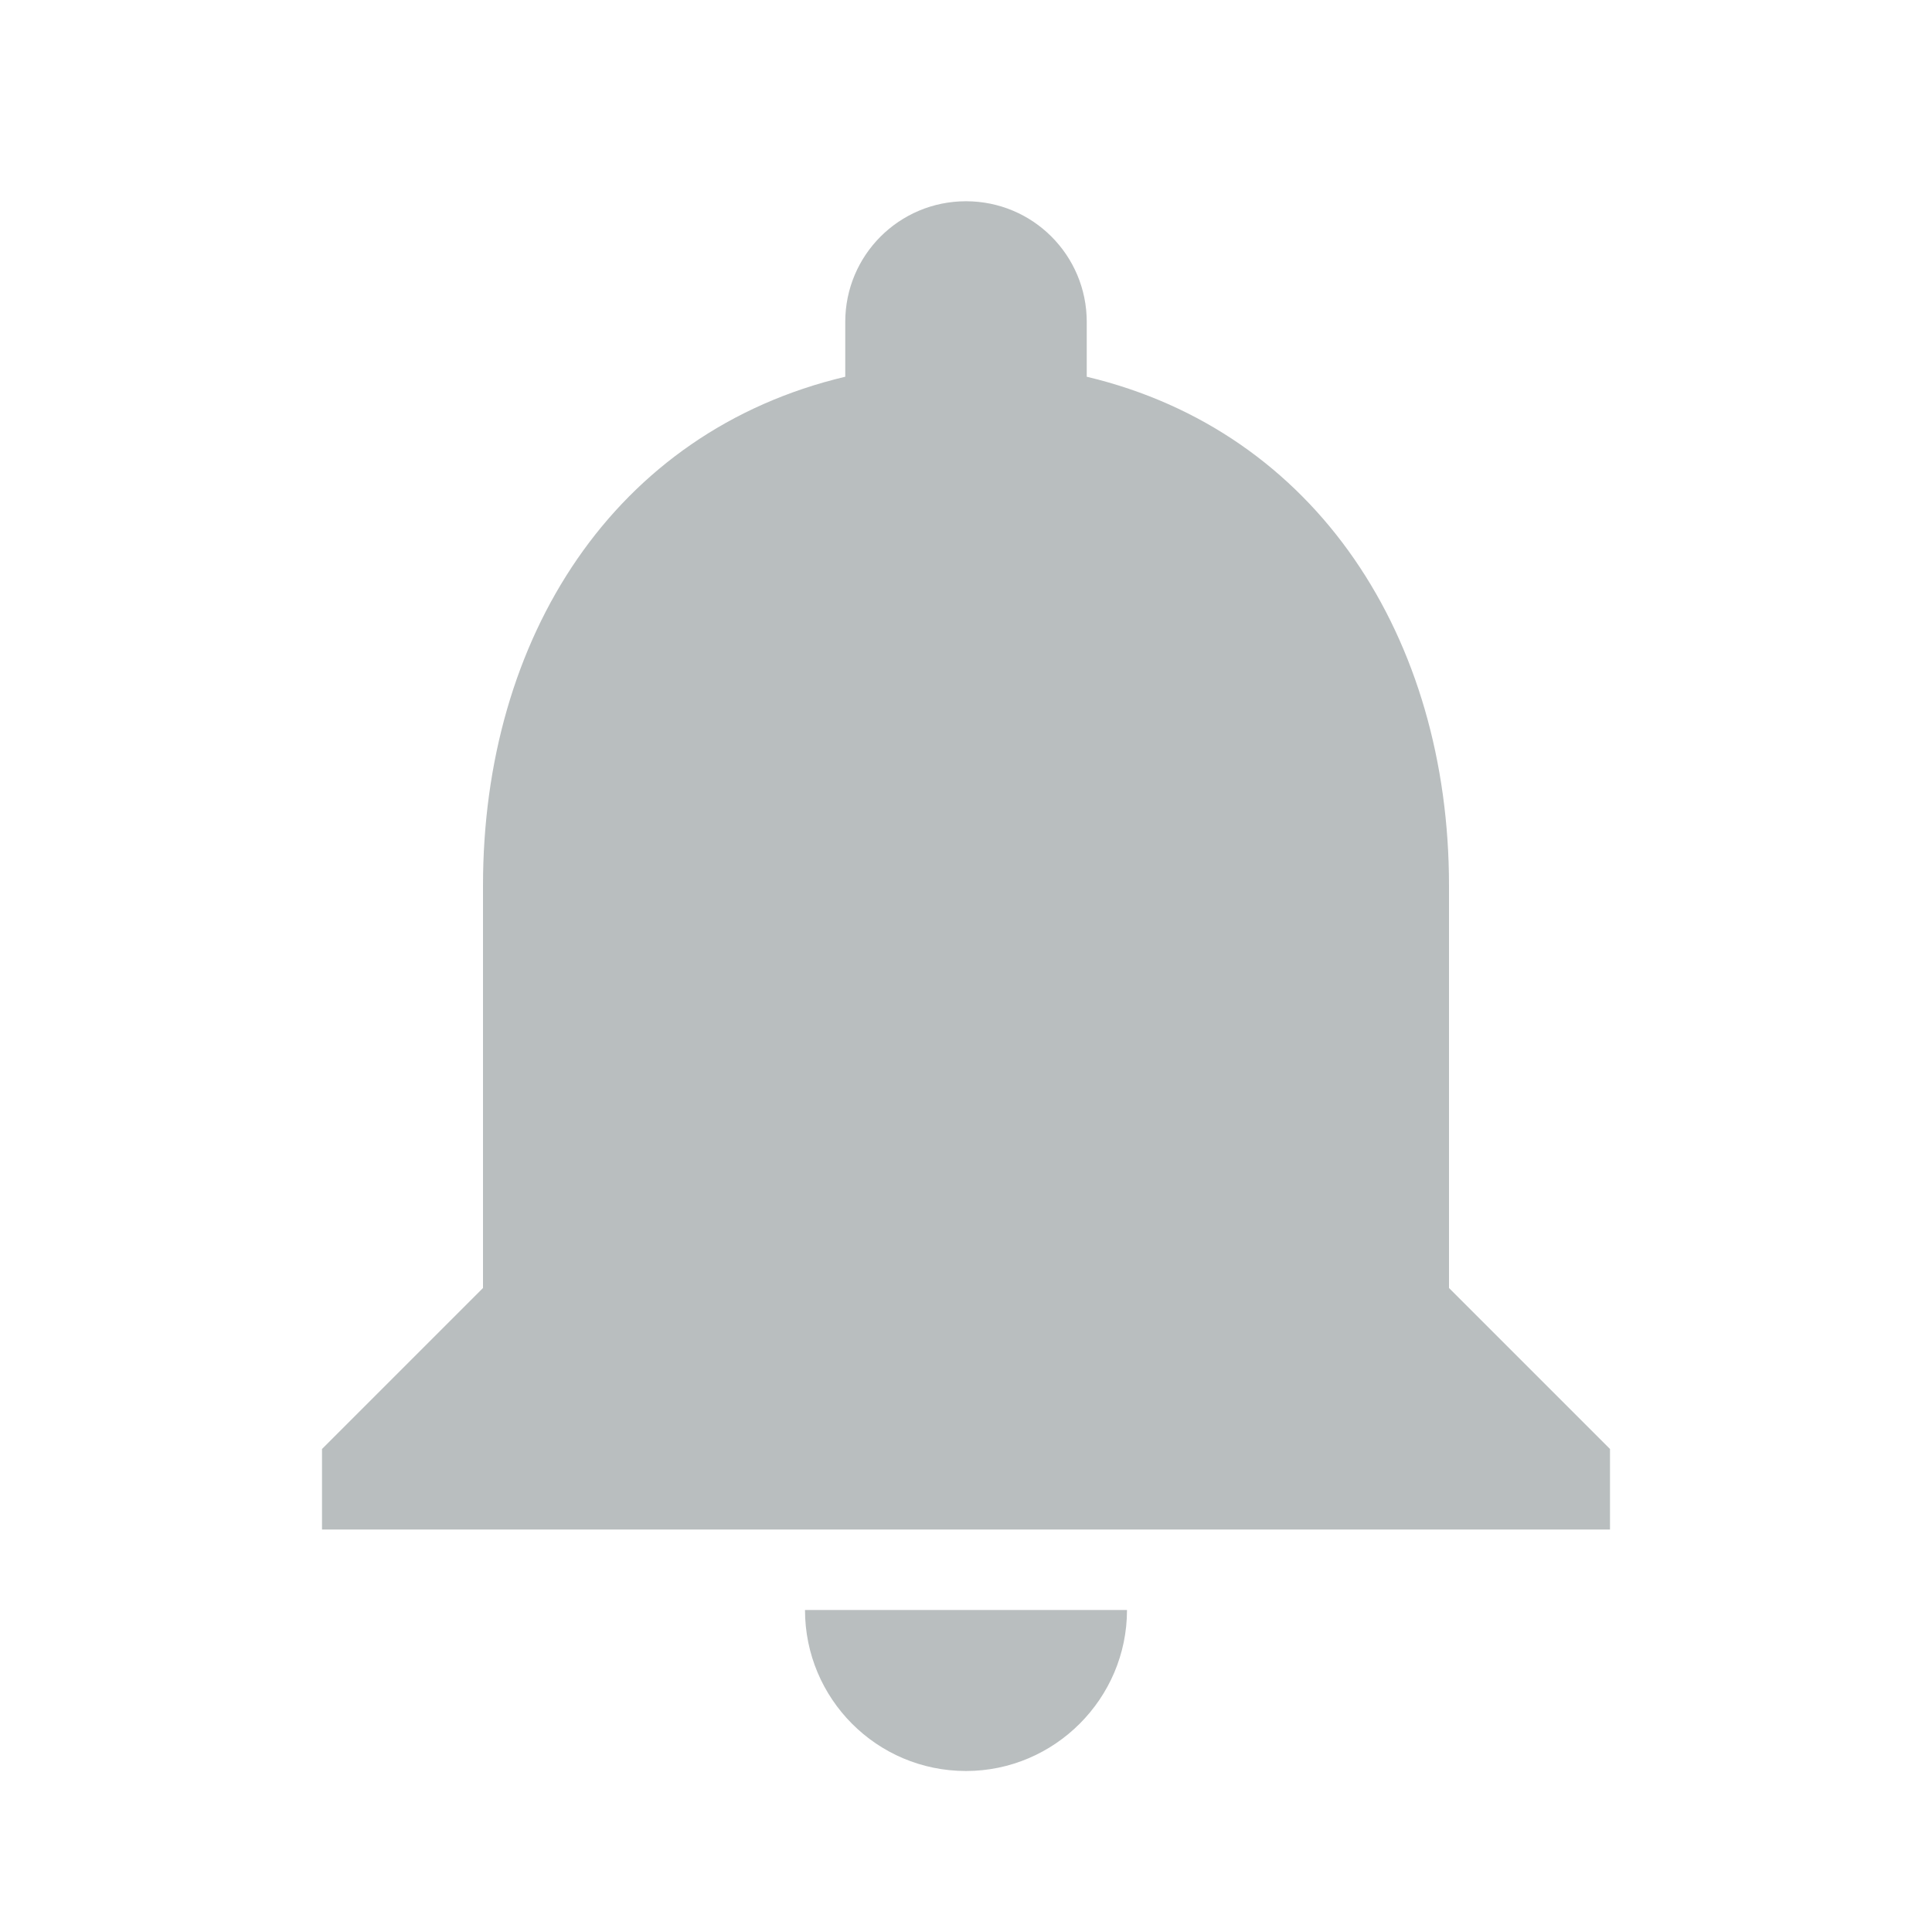
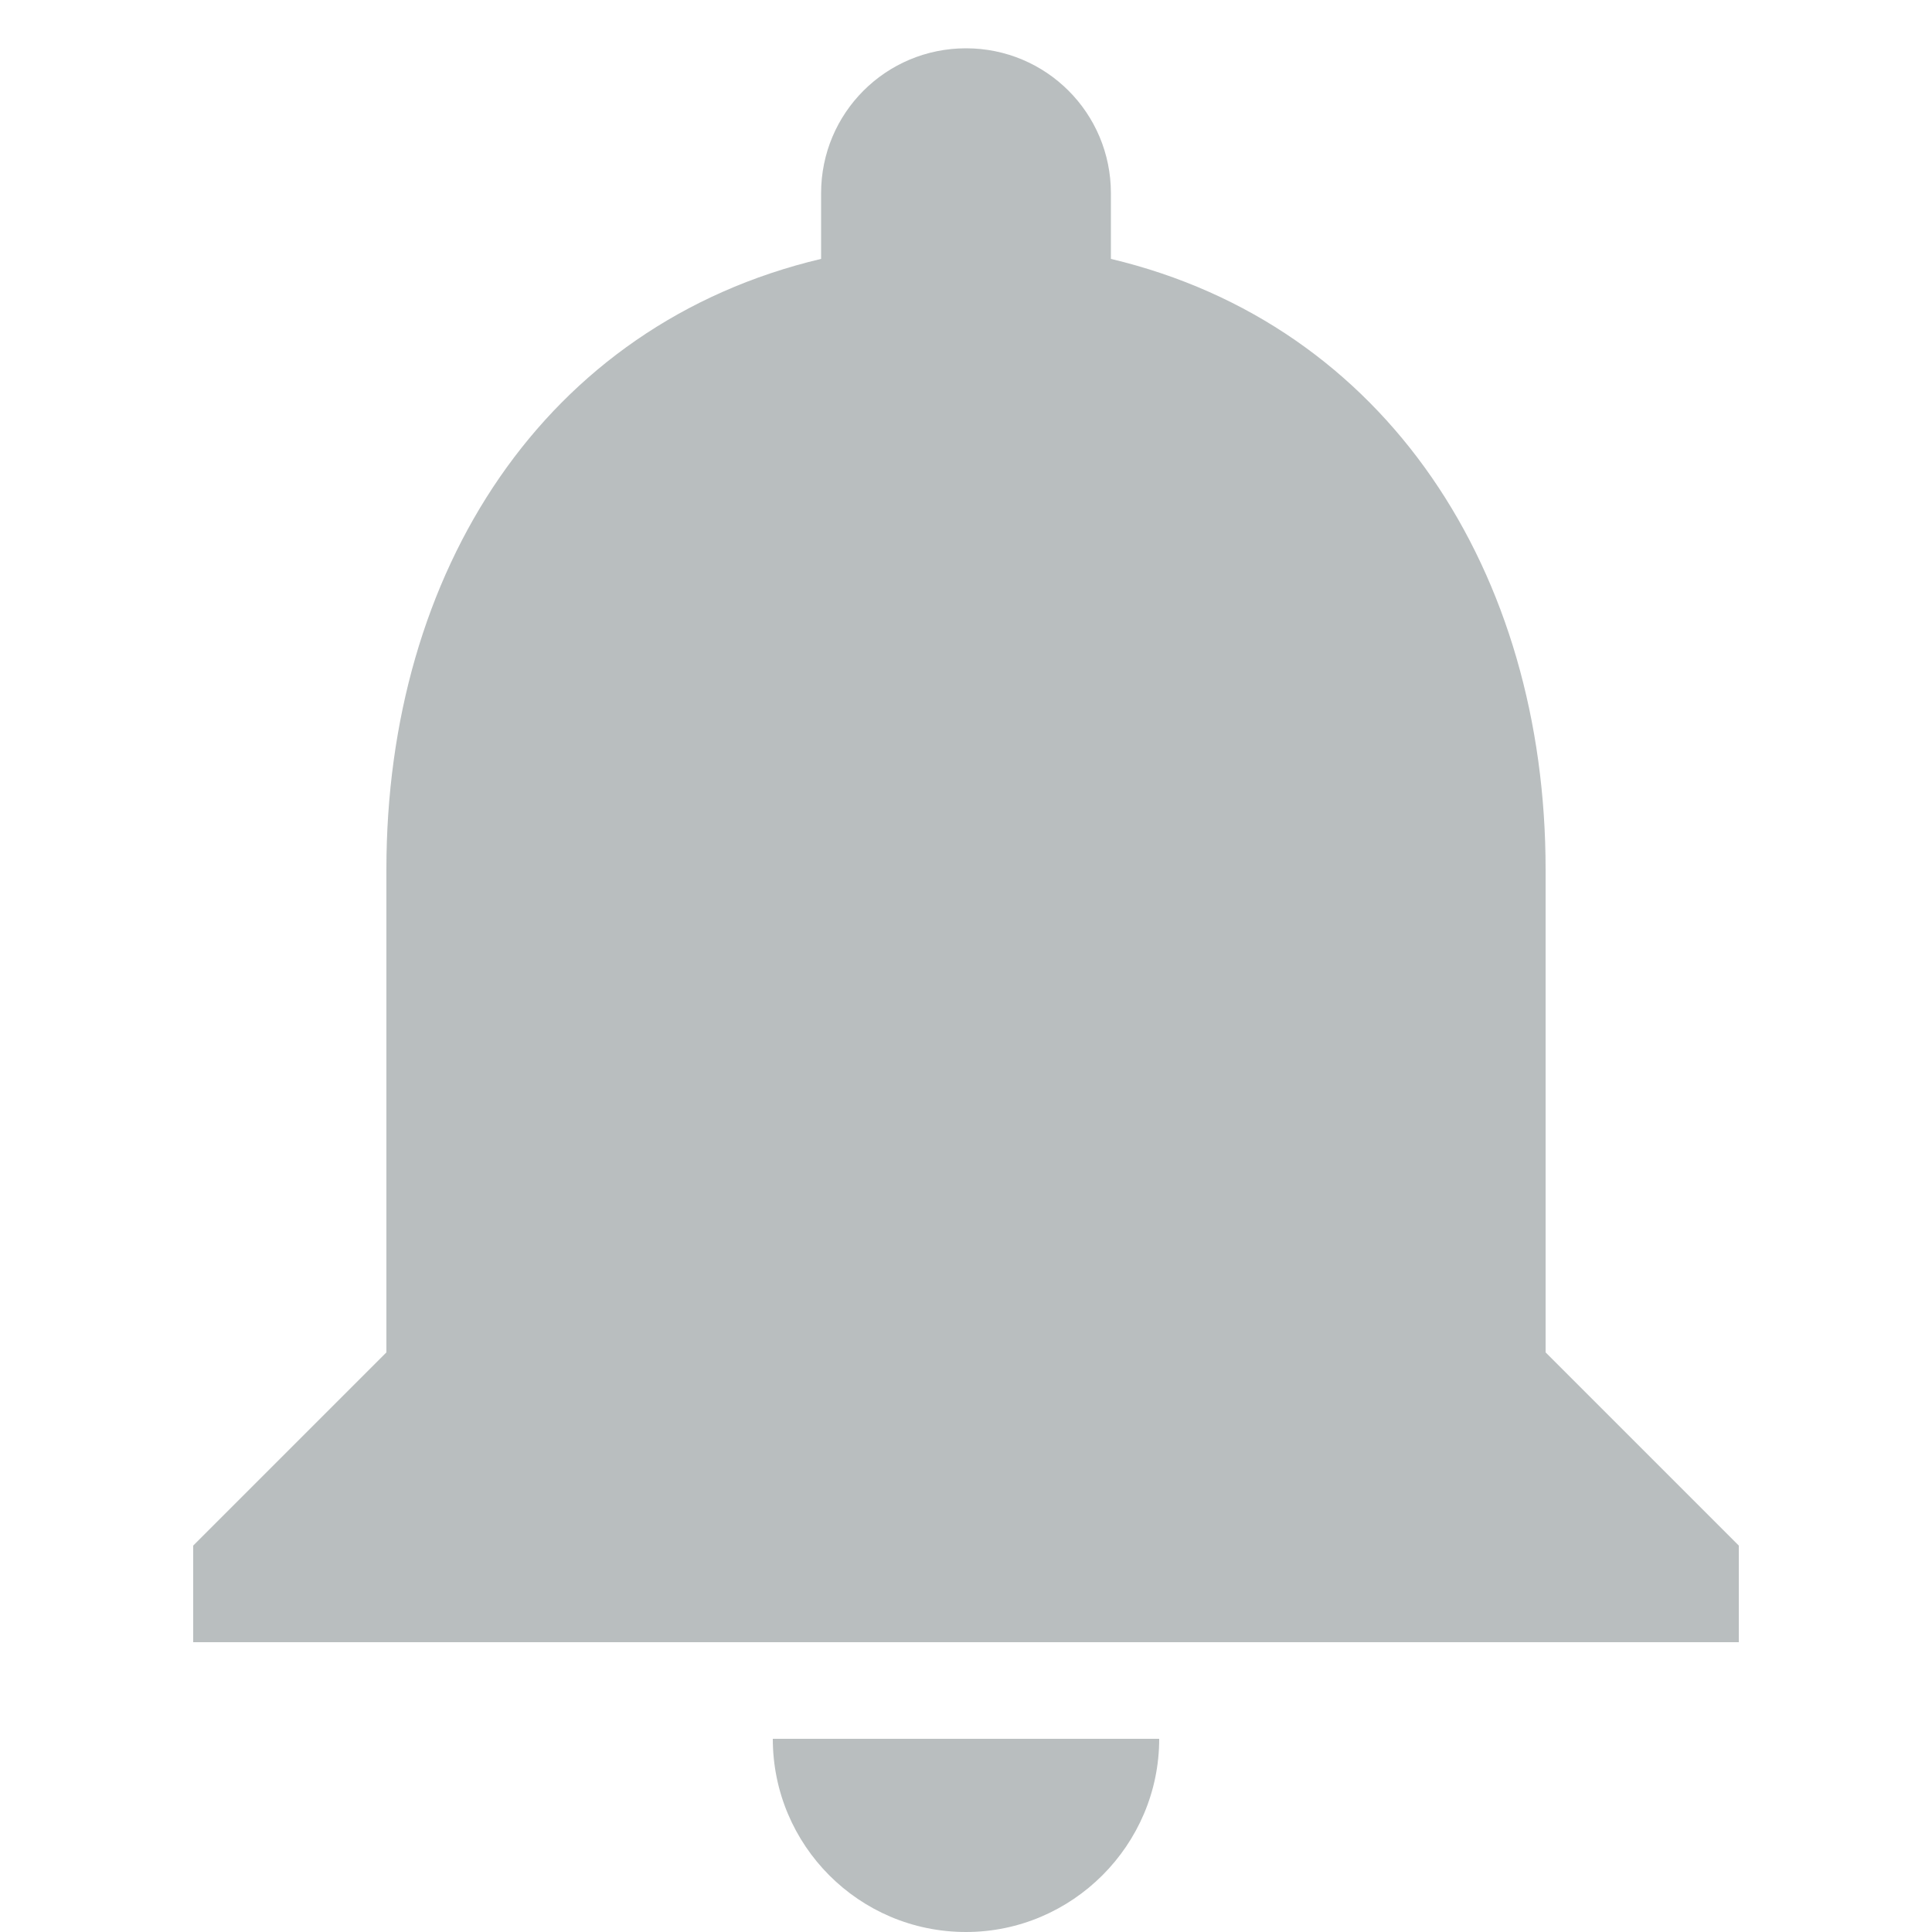
- <svg xmlns="http://www.w3.org/2000/svg" width="24" height="24" fill="rgba(21, 38, 43, 0.3)" viewBox="0 0 24 24">
+ <svg xmlns="http://www.w3.org/2000/svg" width="24" height="24" fill="rgba(21, 38, 43, 0.3)" viewBox="2 2 20 20">
  <path d="M12 22c1.1 0 2-.9 2-2h-4c0 1.1.89 2 2 2zm6-6v-5c0-3.07-1.64-5.64-4.5-6.32V4c0-.83-.67-1.5-1.5-1.5s-1.5.67-1.5 1.5v.68C7.63 5.36 6 7.92 6 11v5l-2 2v1h16v-1l-2-2z" />
</svg>
